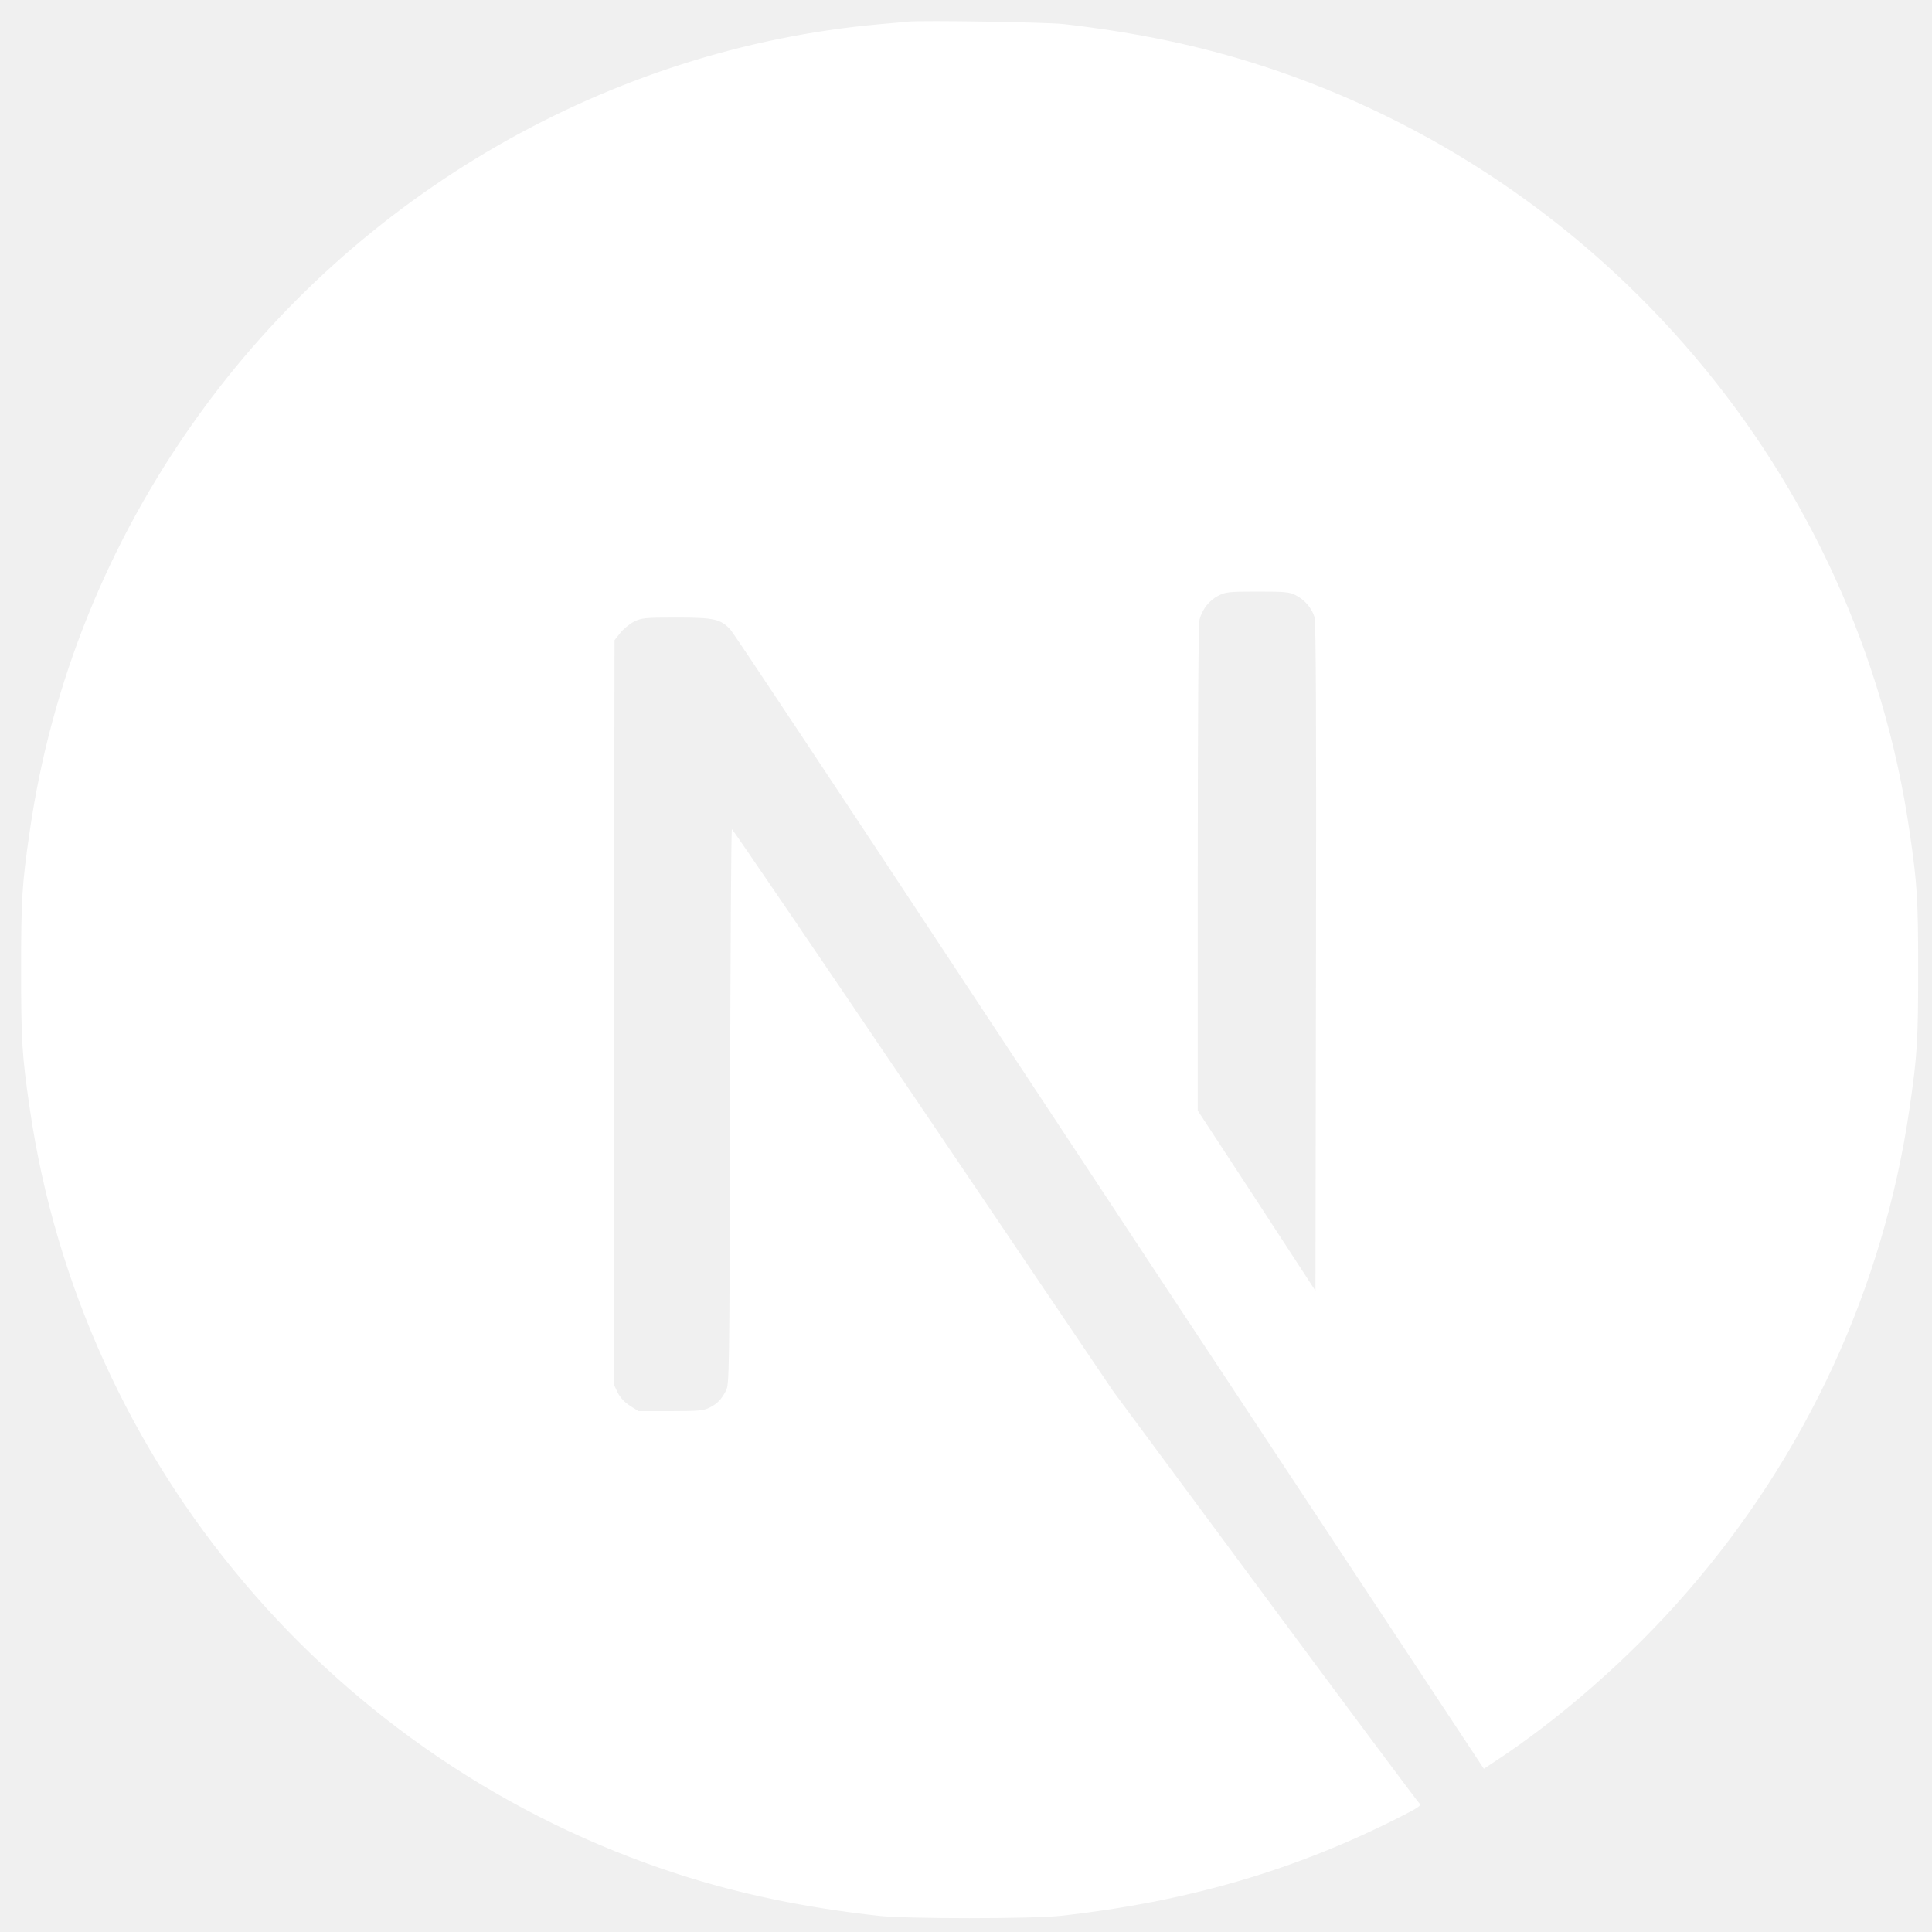
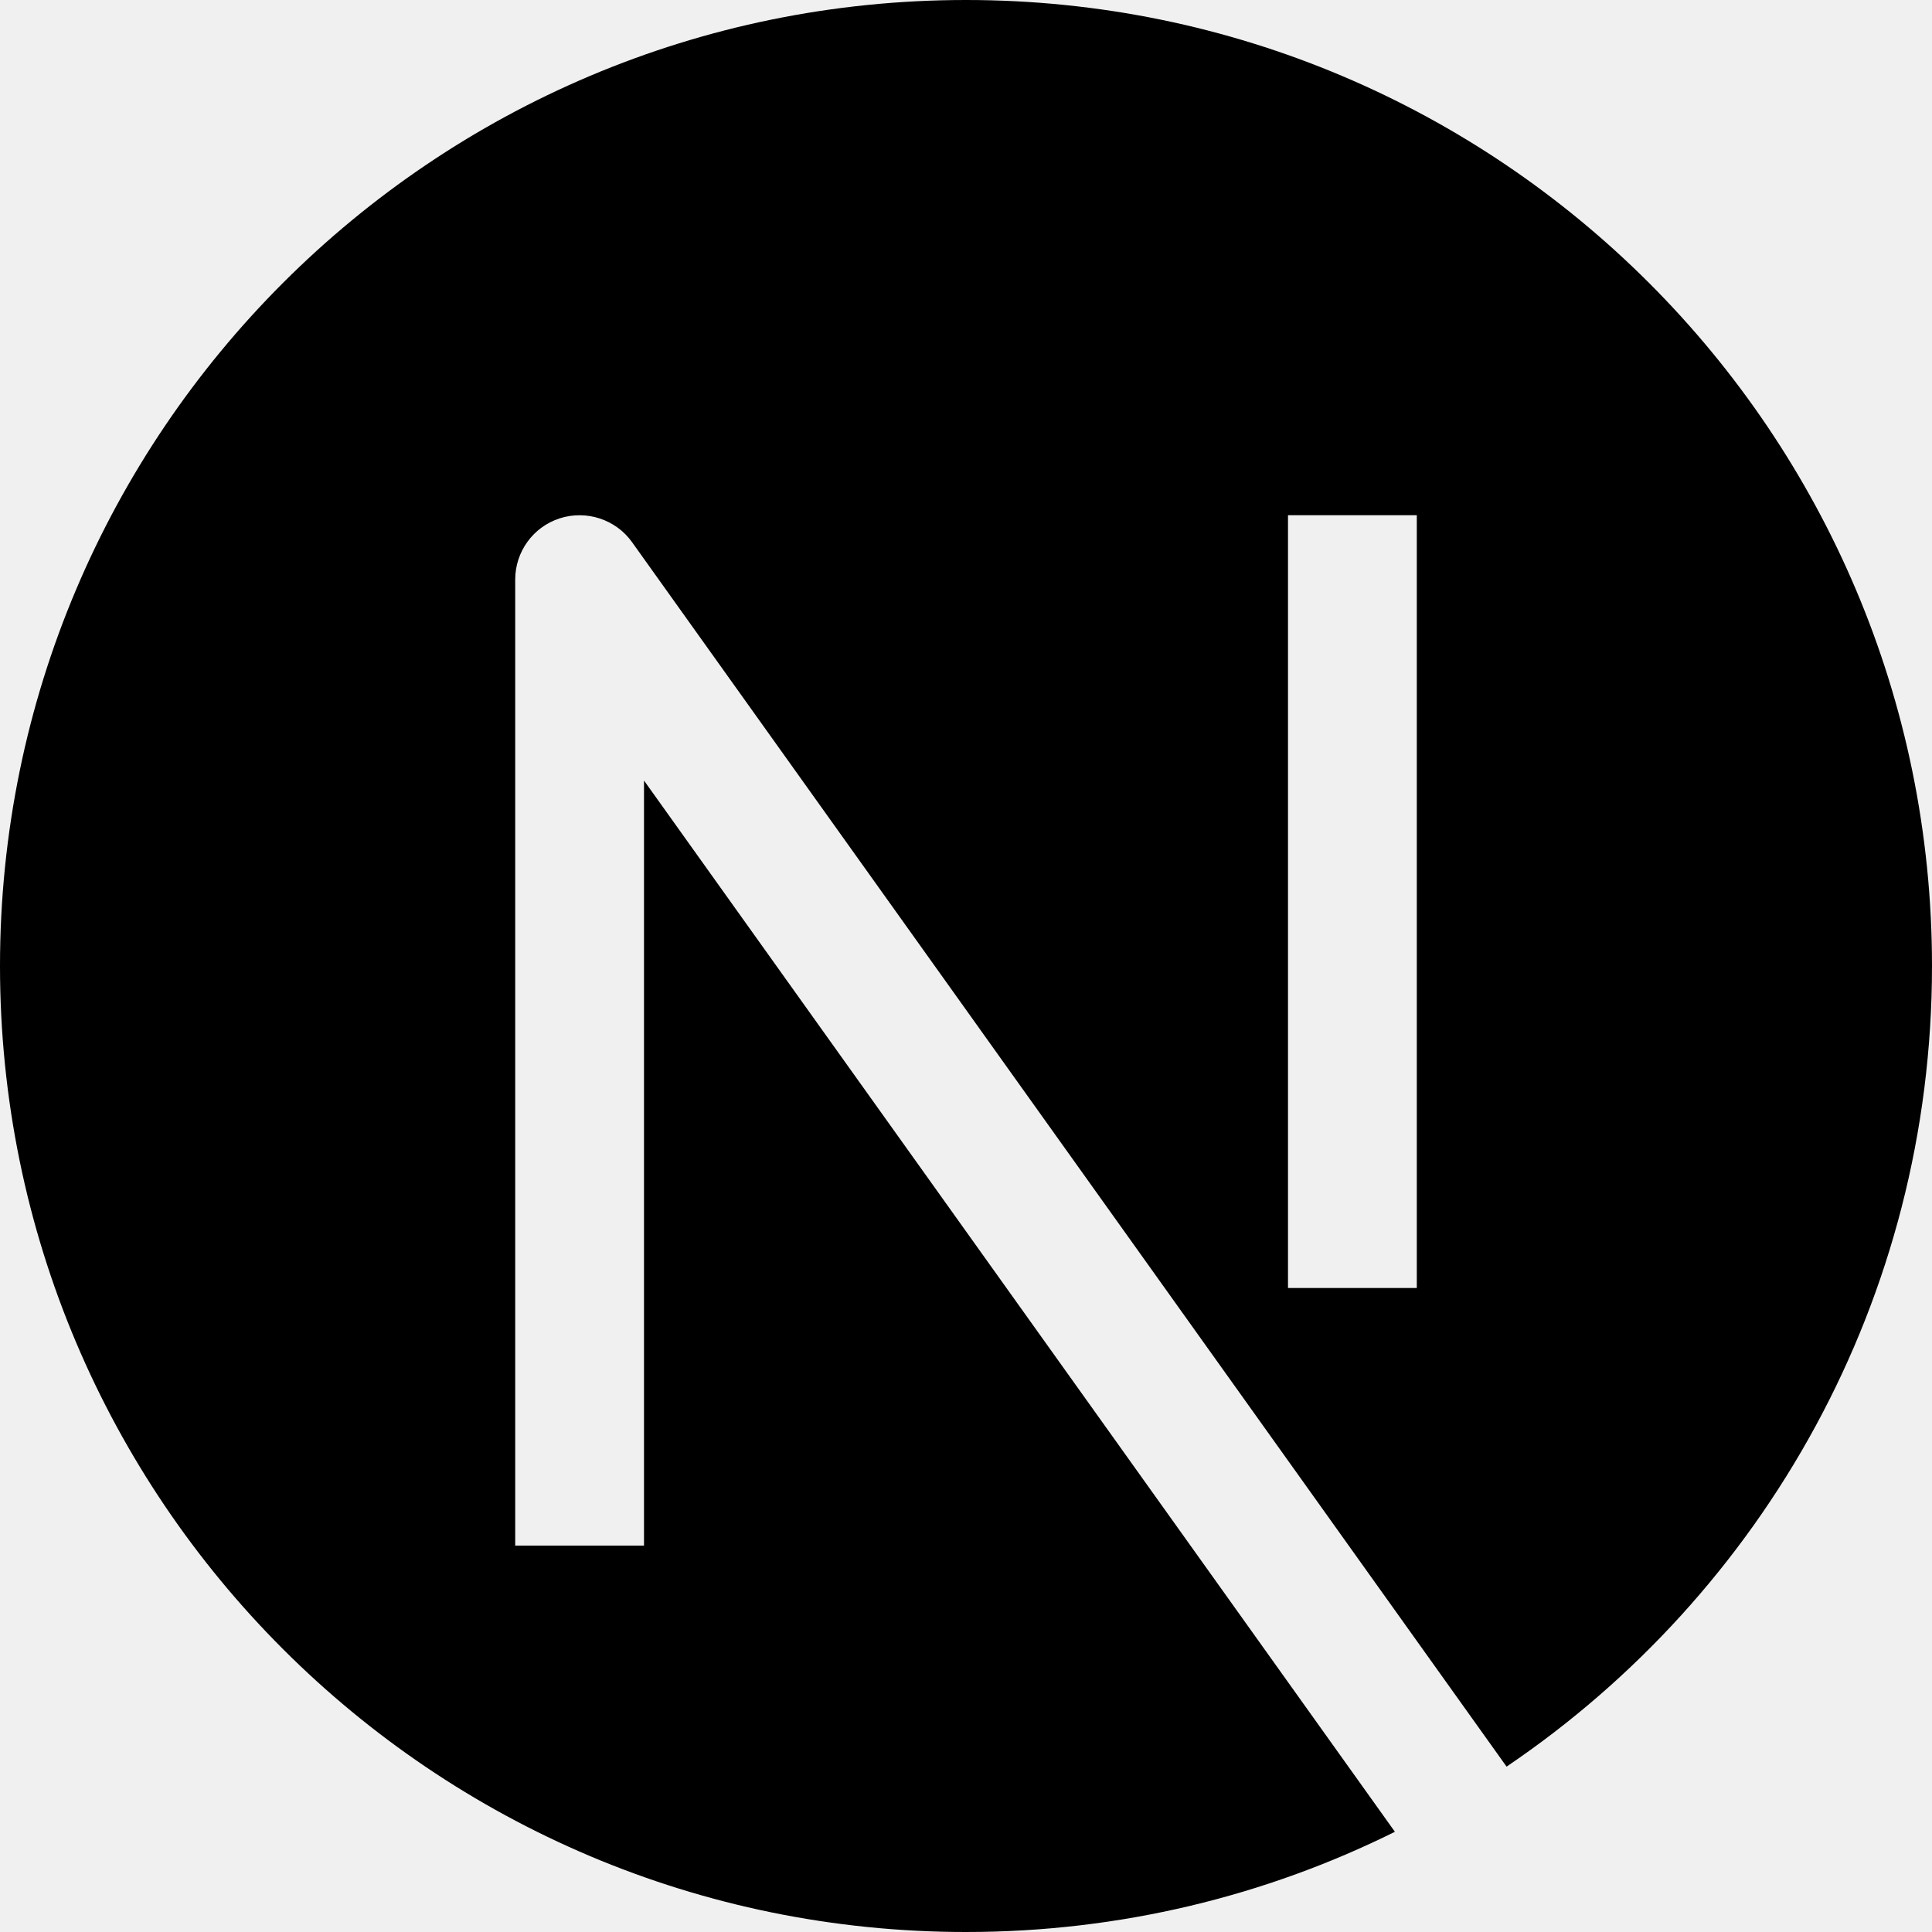
- <svg xmlns="http://www.w3.org/2000/svg" width="25" height="25" viewBox="0 0 25 25" fill="none">
-   <g clip-path="url(#clip0_3307_1736)">
-     <path d="M11.743 0.28C11.691 0.285 11.523 0.302 11.371 0.314C7.885 0.628 4.619 2.509 2.551 5.4C1.399 7.008 0.662 8.831 0.384 10.762C0.285 11.437 0.273 11.636 0.273 12.55C0.273 13.464 0.285 13.663 0.384 14.337C1.051 18.946 4.331 22.818 8.78 24.253C9.576 24.51 10.416 24.685 11.371 24.791C11.743 24.831 13.351 24.831 13.723 24.791C15.371 24.608 16.768 24.2 18.145 23.497C18.356 23.389 18.397 23.361 18.368 23.337C18.349 23.322 17.449 22.115 16.37 20.657L14.407 18.006L11.947 14.366C10.594 12.365 9.48 10.729 9.471 10.729C9.461 10.726 9.452 12.343 9.447 14.318C9.44 17.775 9.437 17.914 9.394 17.996C9.332 18.113 9.284 18.162 9.183 18.214C9.106 18.253 9.039 18.26 8.677 18.26H8.262L8.151 18.19C8.079 18.145 8.026 18.085 7.99 18.015L7.94 17.907L7.945 13.097L7.952 8.284L8.026 8.19C8.065 8.14 8.146 8.075 8.204 8.044C8.302 7.996 8.341 7.991 8.756 7.991C9.245 7.991 9.327 8.011 9.454 8.15C9.49 8.188 10.822 10.194 12.415 12.61C14.008 15.026 16.187 18.325 17.257 19.944L19.201 22.888L19.299 22.823C20.171 22.257 21.092 21.451 21.821 20.611C23.374 18.828 24.375 16.655 24.71 14.337C24.809 13.663 24.821 13.464 24.821 12.55C24.821 11.636 24.809 11.437 24.71 10.762C24.043 6.154 20.763 2.281 16.314 0.846C15.53 0.592 14.695 0.417 13.759 0.311C13.528 0.287 11.942 0.261 11.743 0.28ZM16.768 7.703C16.883 7.761 16.977 7.871 17.01 7.987C17.029 8.049 17.034 9.383 17.029 12.389L17.022 16.703L16.262 15.537L15.499 14.371V11.235C15.499 9.208 15.508 8.068 15.523 8.013C15.561 7.879 15.645 7.773 15.76 7.711C15.858 7.66 15.895 7.655 16.271 7.655C16.626 7.655 16.689 7.66 16.768 7.703Z" fill="white" />
-   </g>
-   <defs>
-     <clipPath id="clip0_3307_1736">
-       <rect width="24.547" height="24.547" fill="white" transform="translate(0.273438 0.273682)" />
-     </clipPath>
-   </defs>
+ <svg xmlns="http://www.w3.org/2000/svg" width="800px" height="800px" viewBox="0 0 15 15" fill="none">
+   <path fill-rule="evenodd" clip-rule="evenodd" d="M0 7.5C0 3.358 3.358 0 7.5 0C11.642 0 15 3.358 15 7.5C15 10.087 13.69 12.368 11.697 13.716L4.907 4.209C4.781 4.033 4.554 3.958 4.347 4.024C4.14 4.09 4 4.283 4 4.5V12H5V6.06L10.83 14.222C9.827 14.72 8.696 15 7.5 15C3.358 15 0 11.642 0 7.5ZM10 10V4H11V10H10Z" fill="#000000" />
</svg>
